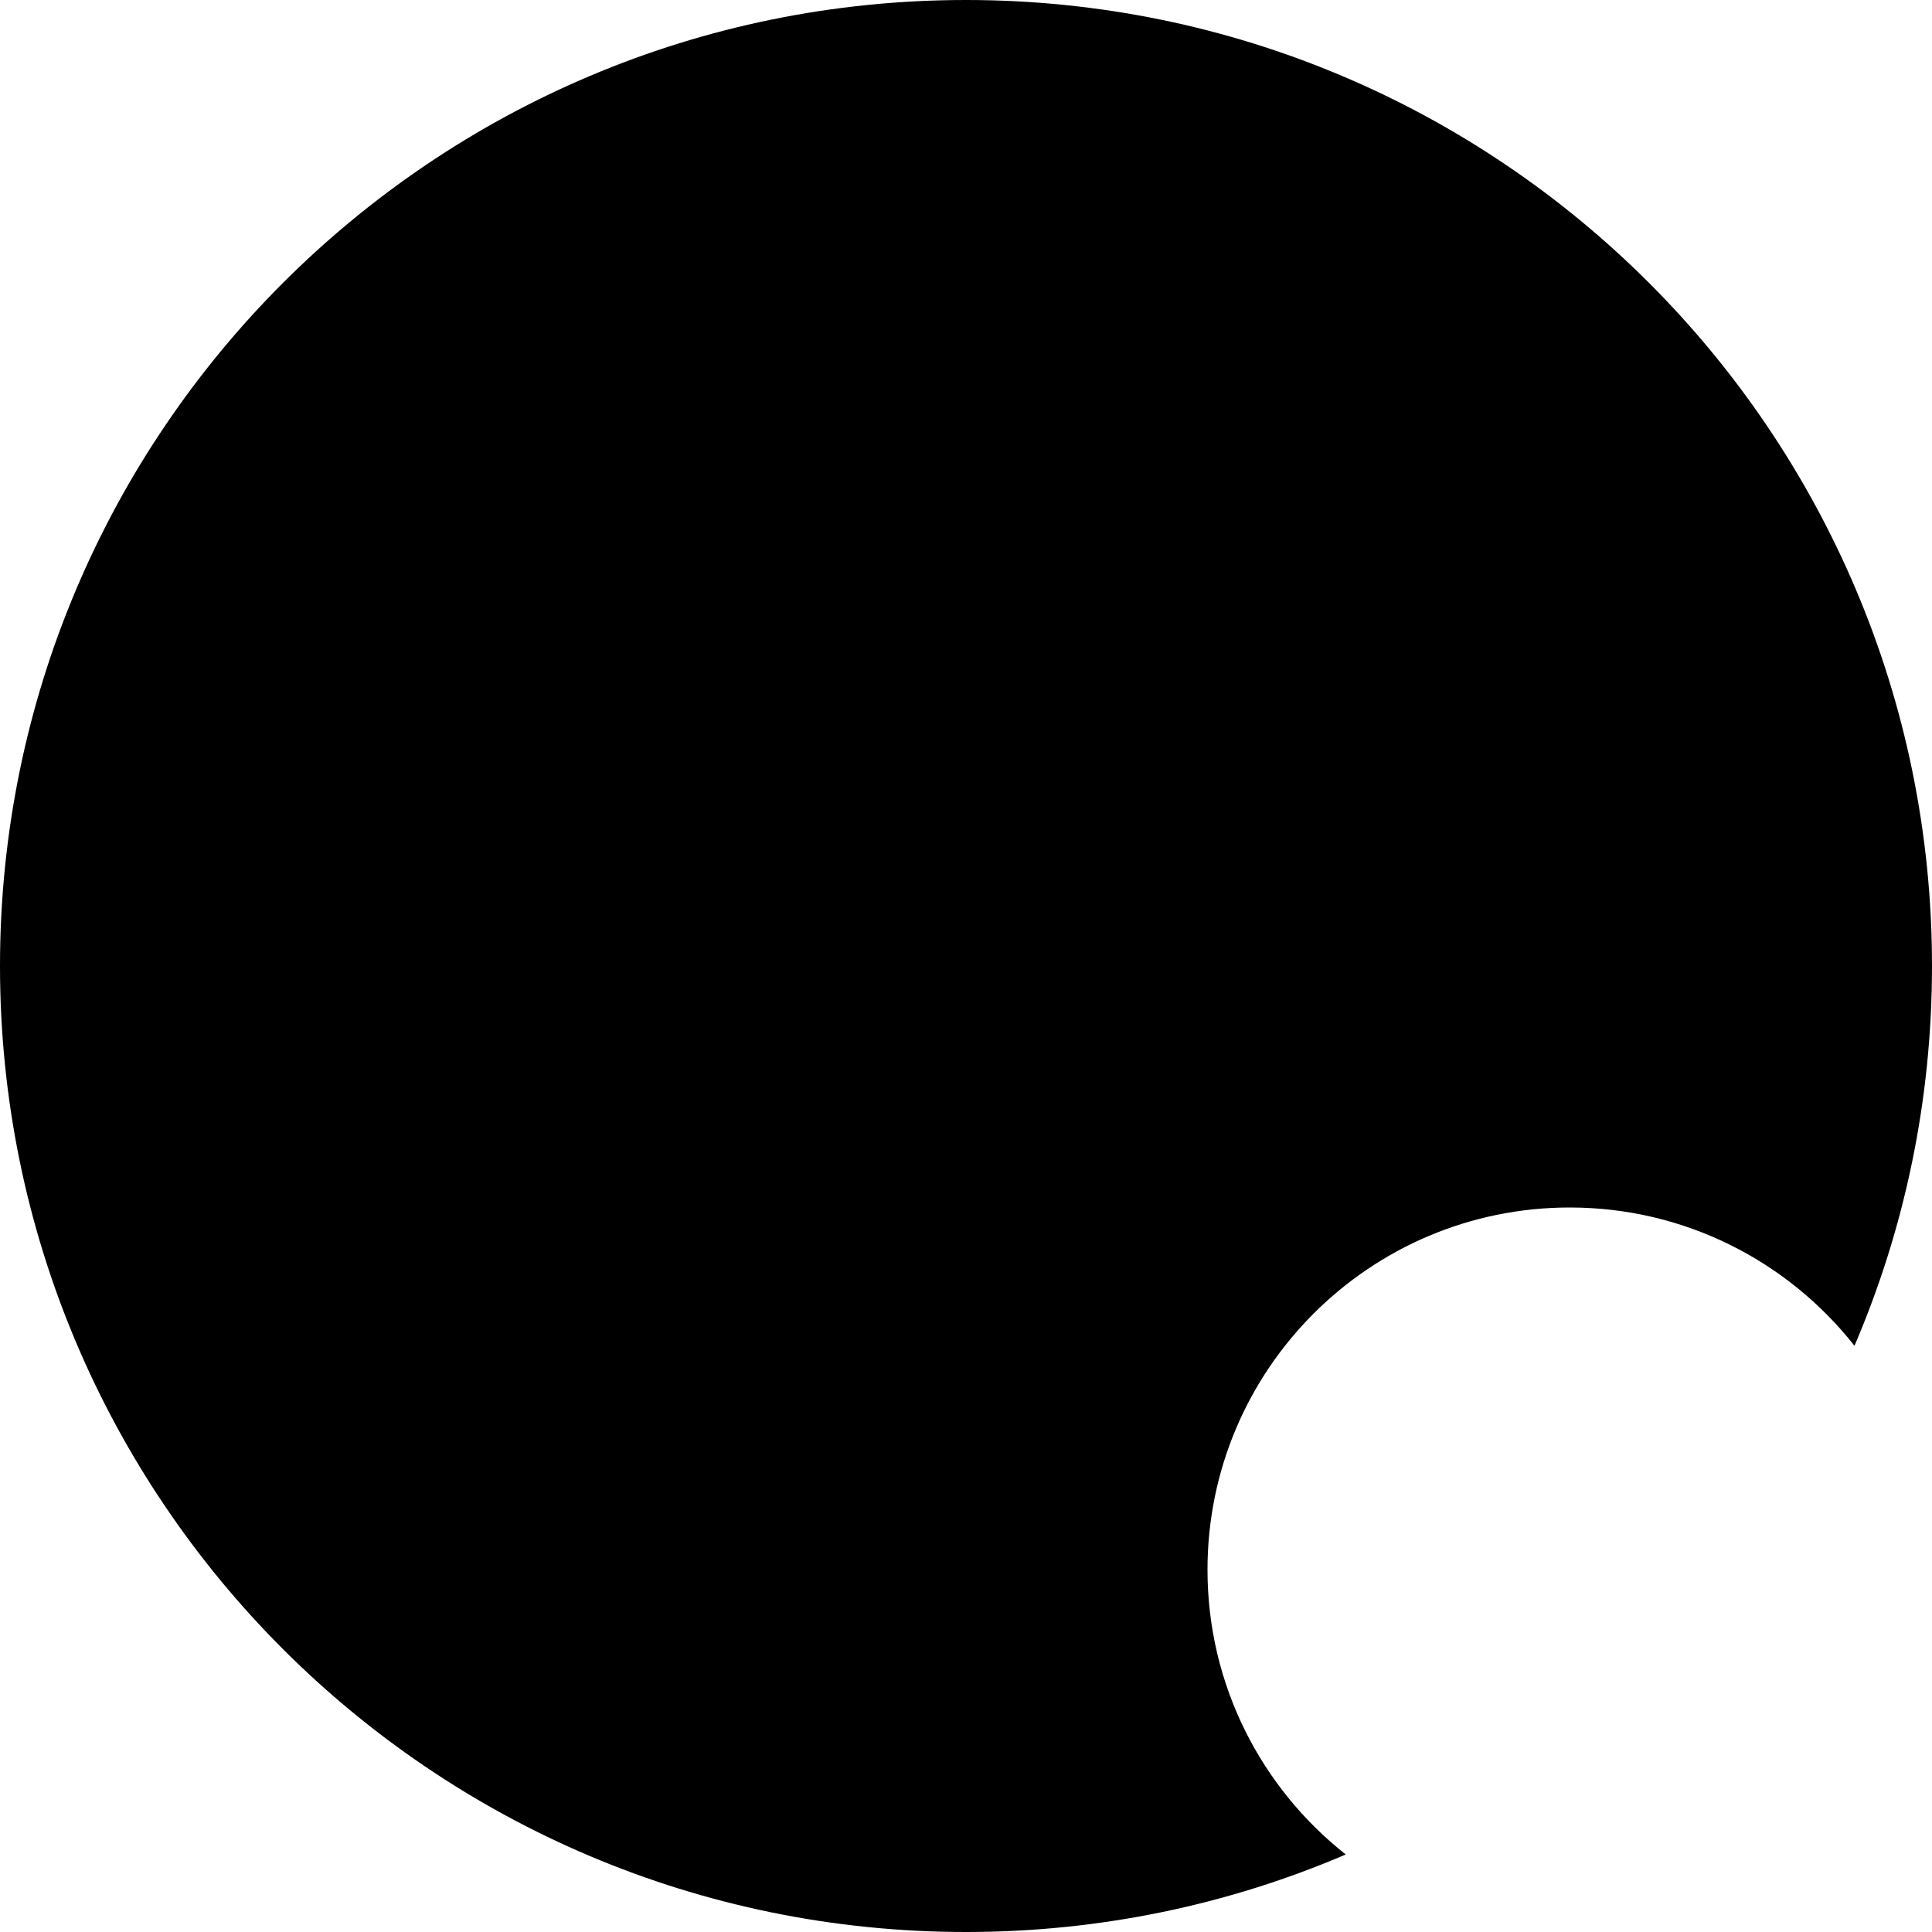
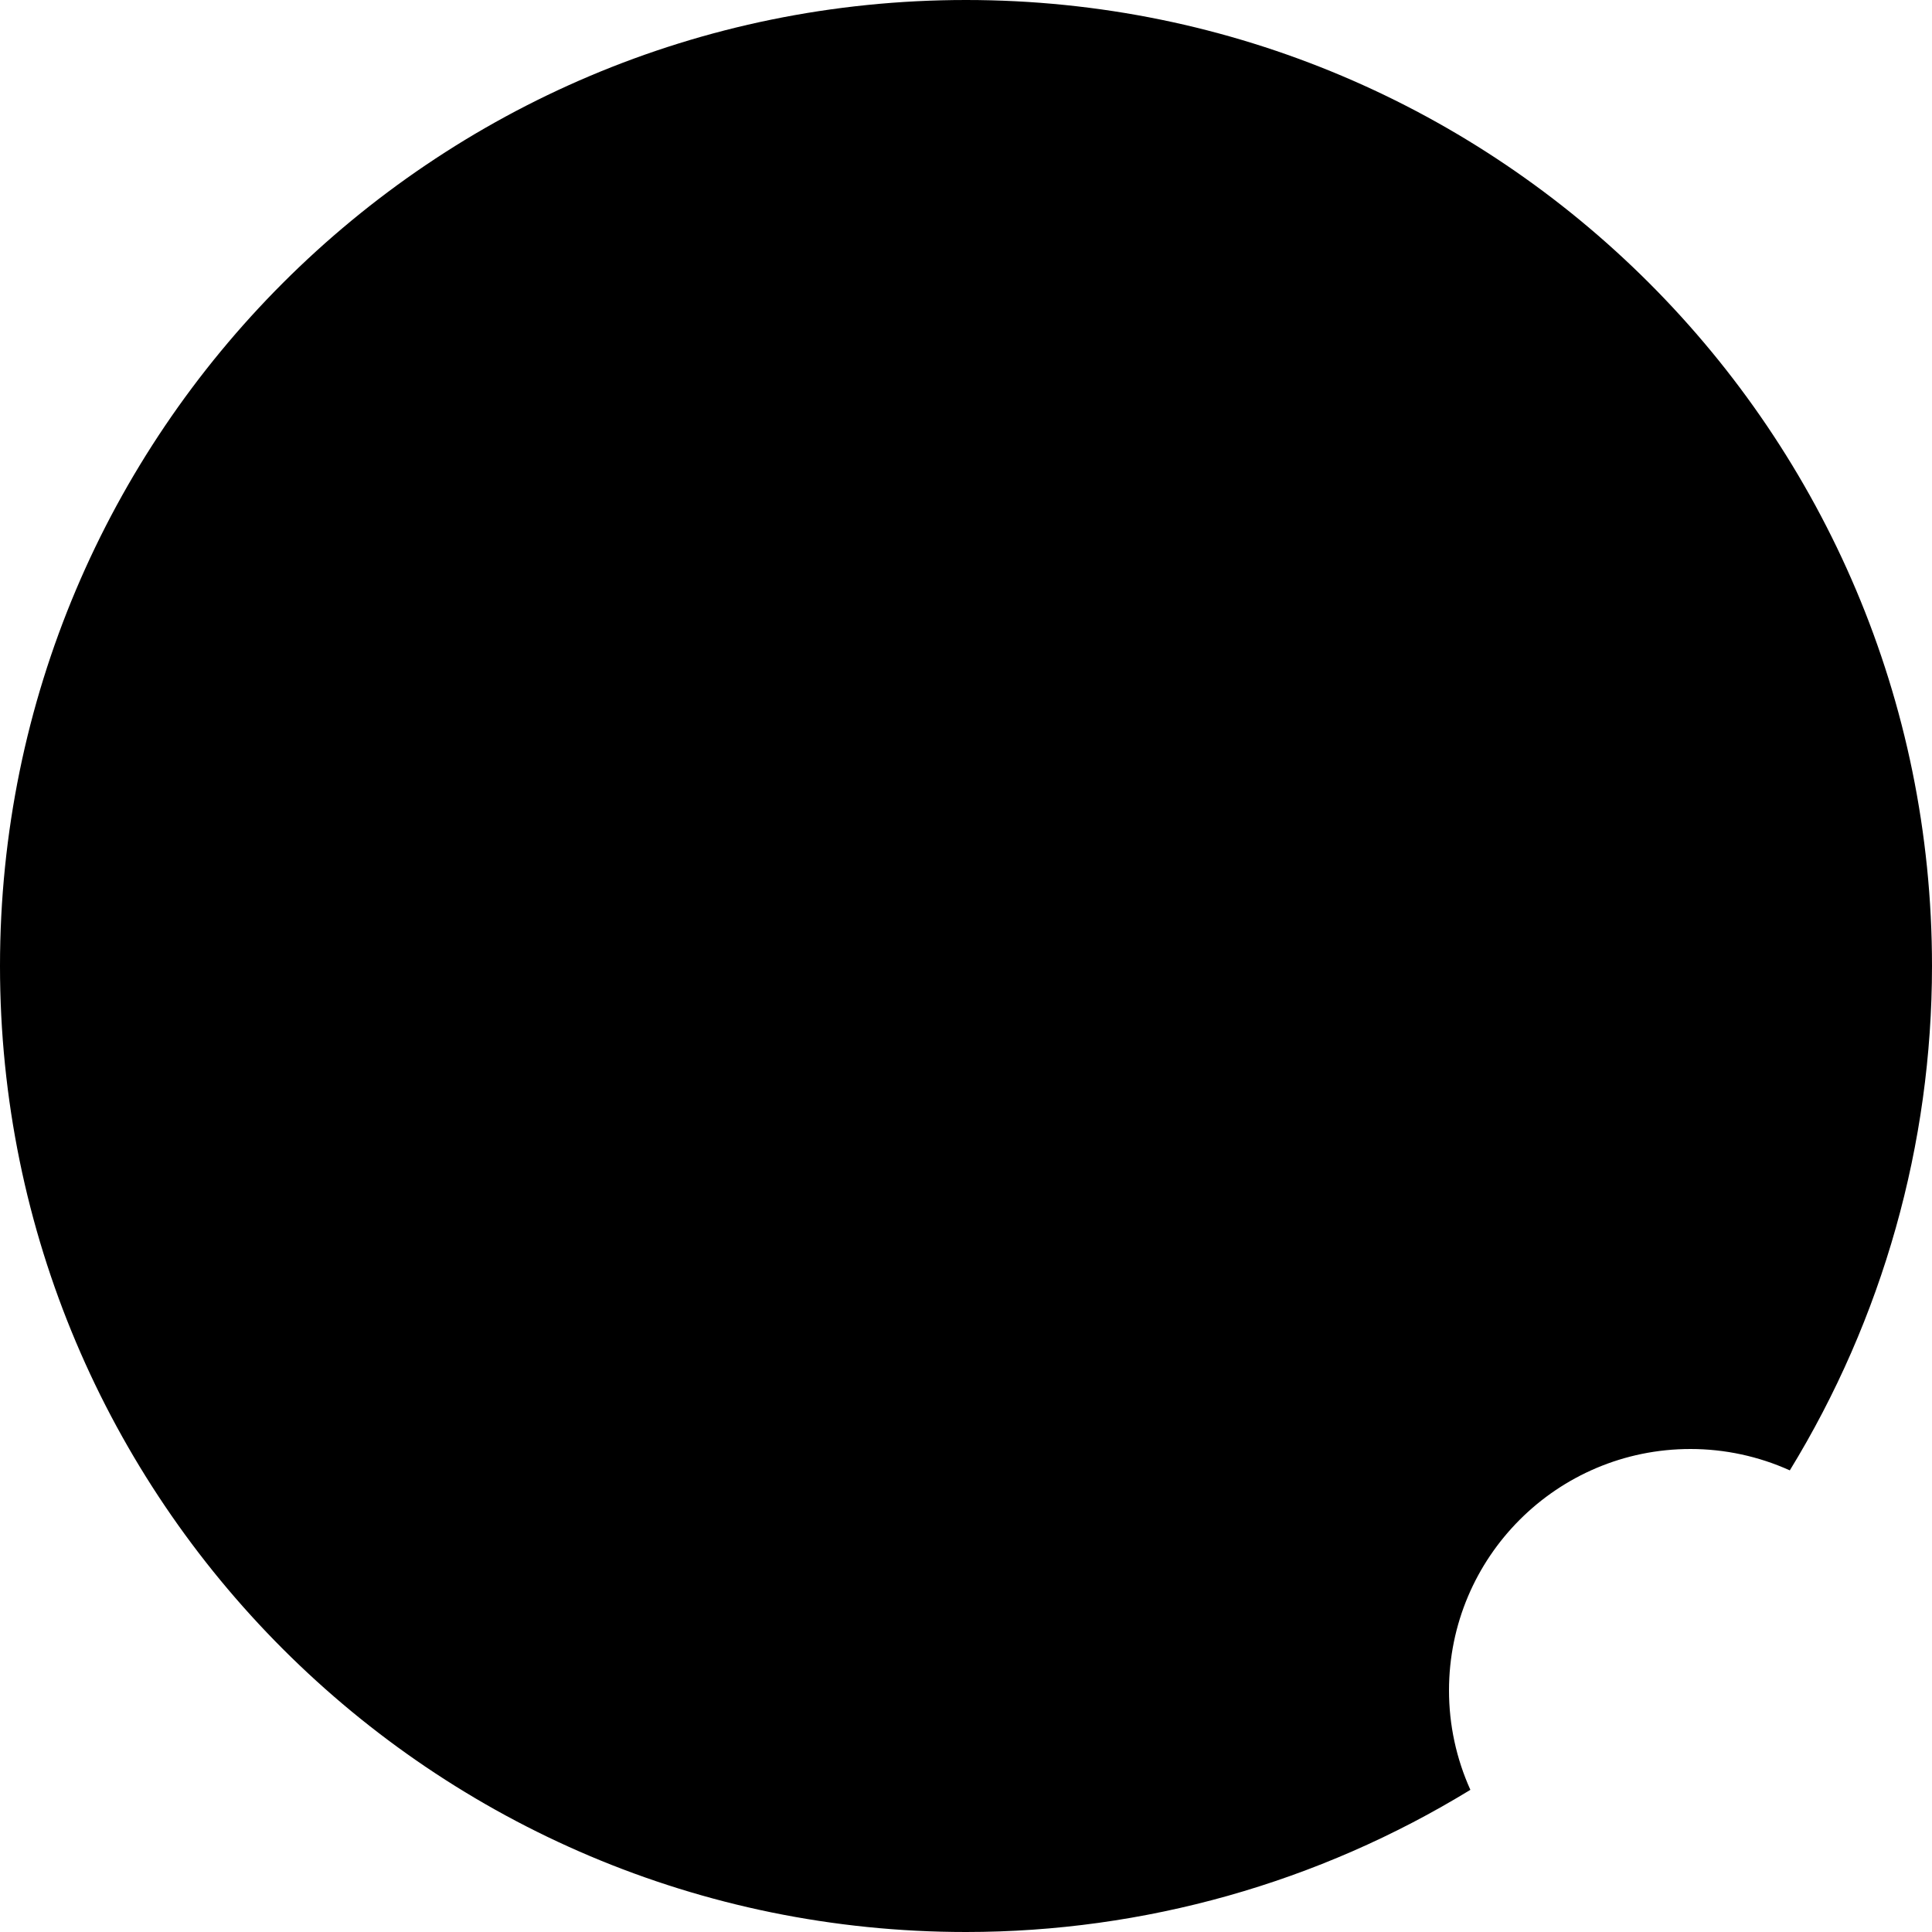
- <svg xmlns="http://www.w3.org/2000/svg" width="32" height="32" viewBox="0 0 32 32" fill="none">
-   <path fill-rule="evenodd" clip-rule="evenodd" d="M30.716 22.29C31.543 20.36 32 18.233 32 16C32 7.163 24.837 0 16 0C7.163 0 0 7.163 0 16C0 24.837 7.163 32 16 32C18.233 32 20.36 31.543 22.29 30.716C20.896 29.617 20 27.913 20 26C20 22.686 22.686 20 26 20C27.913 20 29.617 20.896 30.716 22.29Z" fill="black" />
+ <svg xmlns="http://www.w3.org/2000/svg" fill="none" version="1.1" viewBox="0 0 32 32">
+   <path d="M 16,0 A 16,16 0 0 0 0,16 16,16 0 0 0 16,32 16,16 0 0 0 24.354,29.645 4,4 0 0 1 24,28 4,4 0 0 1 28,24 4,4 0 0 1 29.645,24.354 16,16 0 0 0 32,16 16,16 0 0 0 16,0 Z" fill="#000" stroke-width="18.312" />
</svg>
